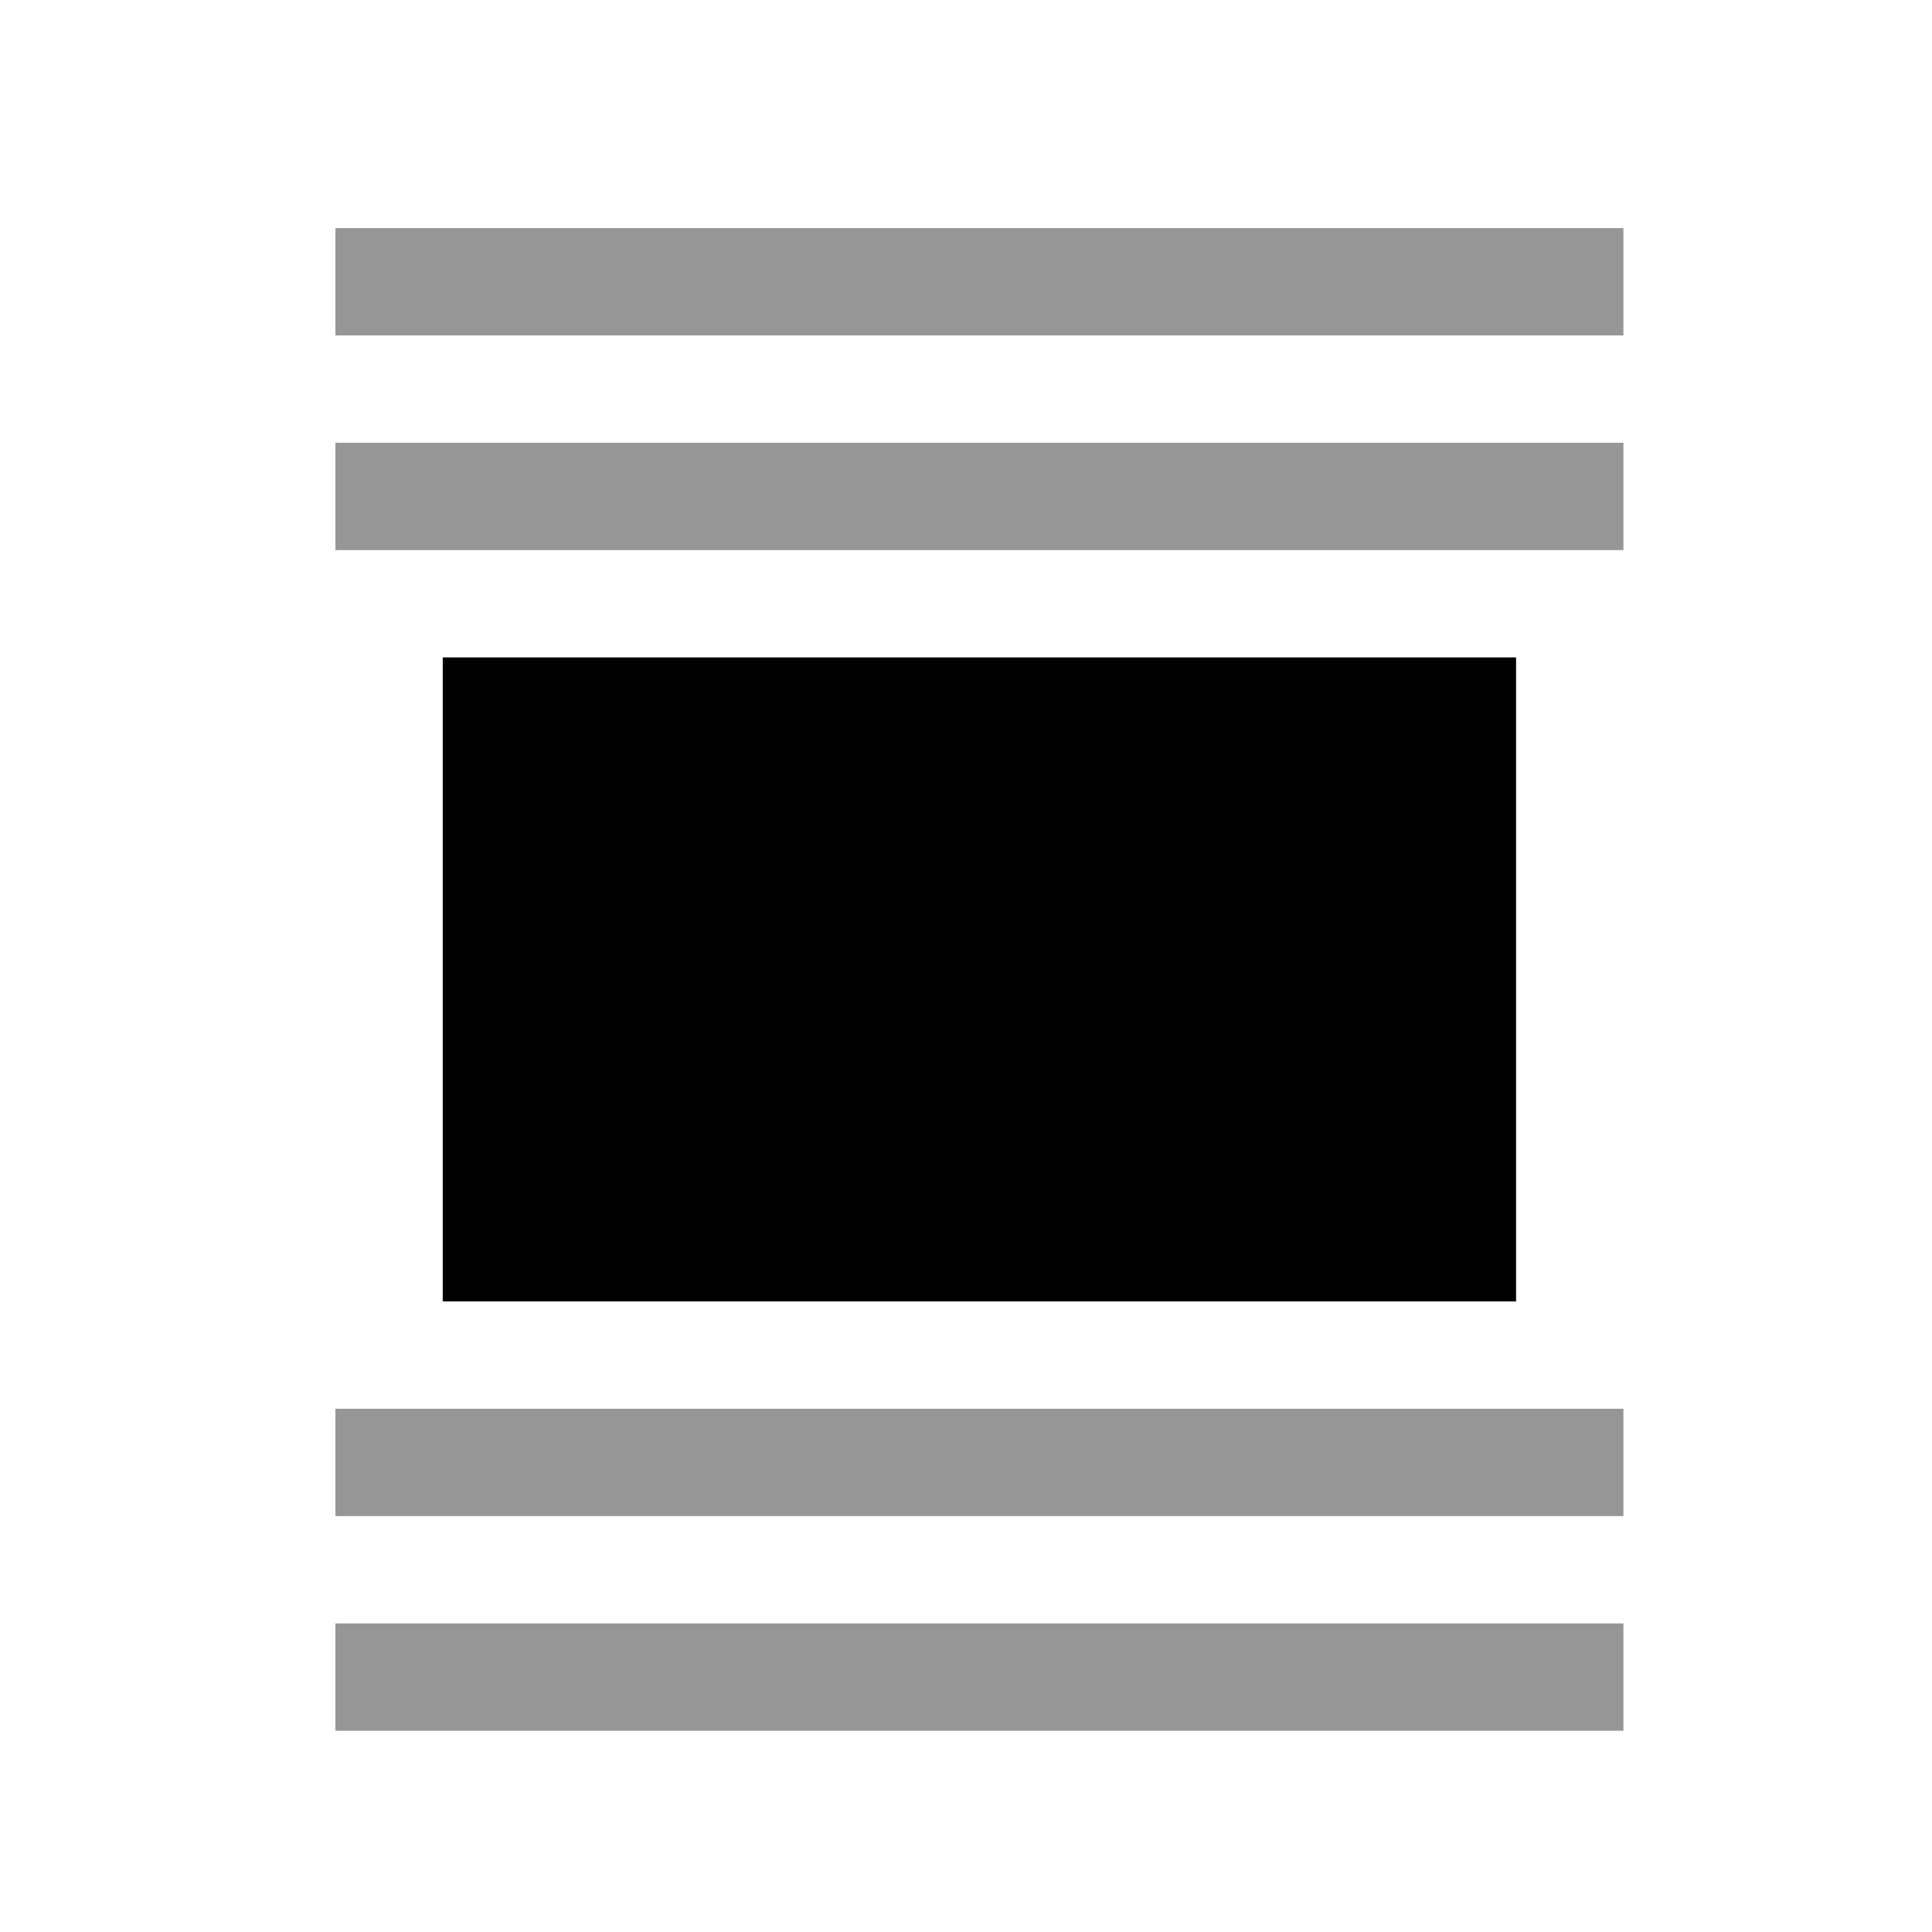
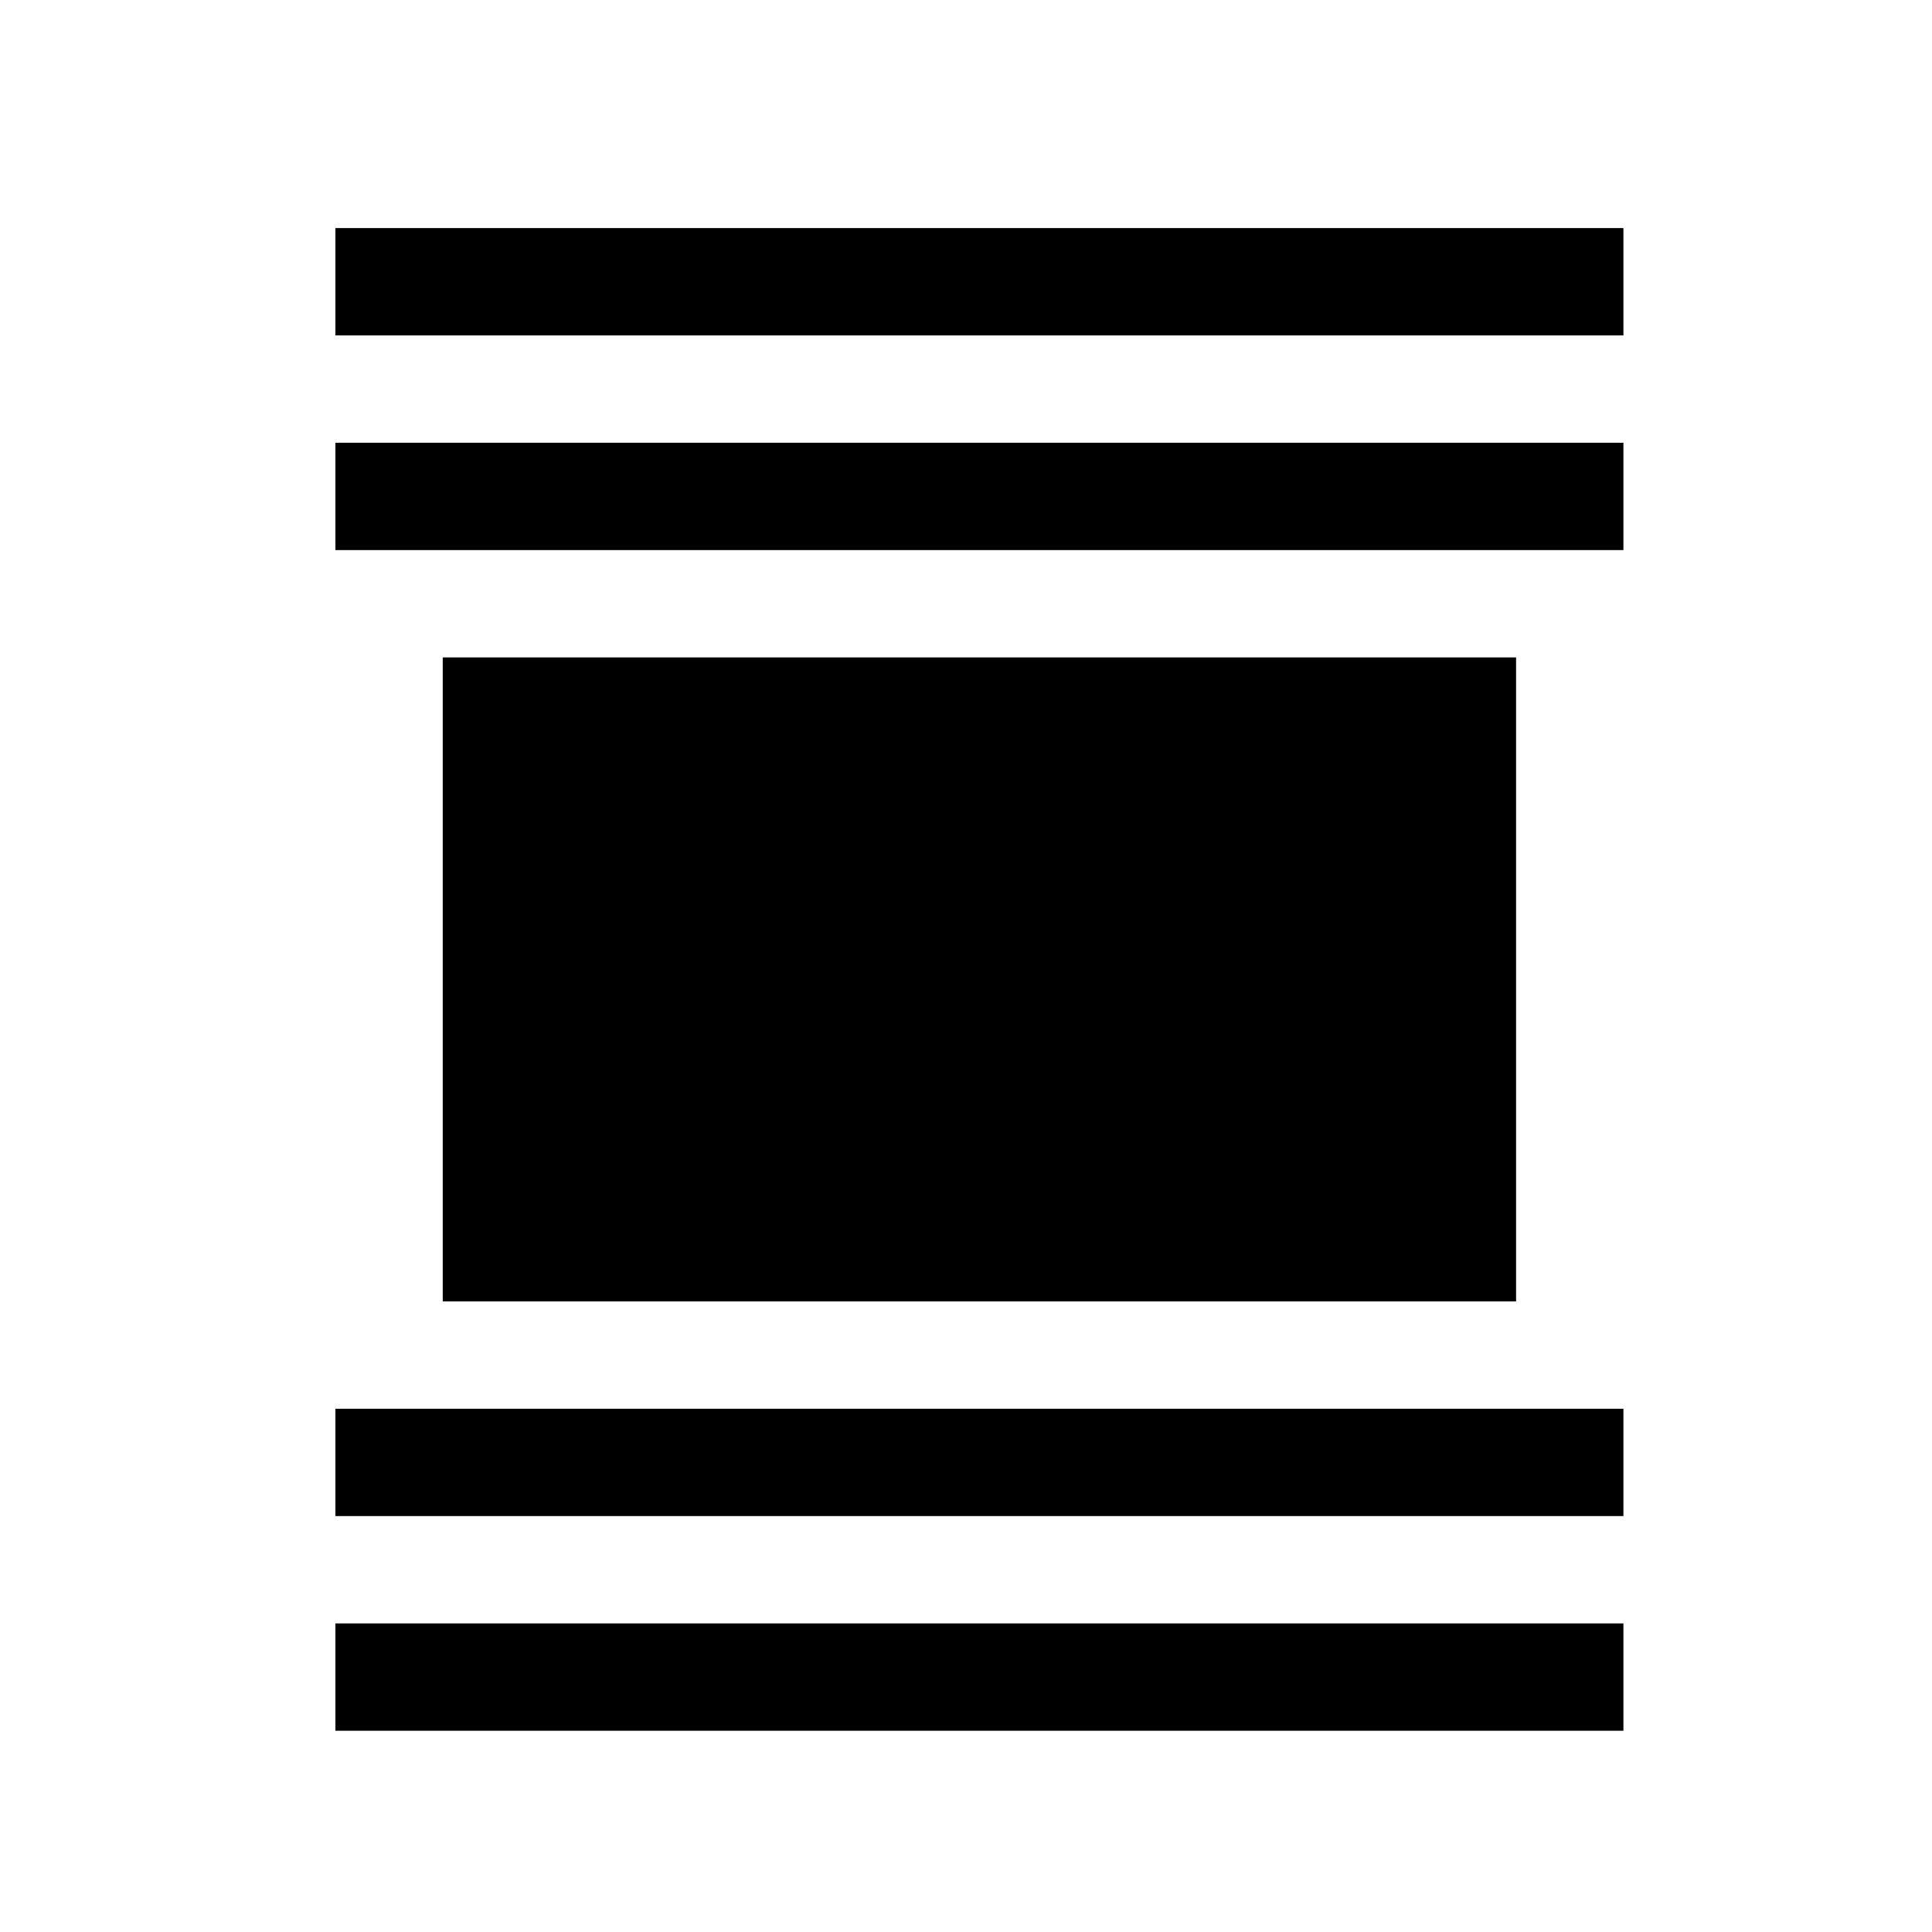
<svg xmlns="http://www.w3.org/2000/svg" version="1.1" viewBox="0 0 72 72" width="72" height="72">
  <g id="Layer1" name="Layer 1" opacity="1">
    <g id="Shape1">
      <path id="shapePath1" d="M16.5,24.5 L56.5,24.5 L56.5,48.5 L16.5,48.5 L16.5,24.5 Z" style="stroke:none;fill-rule:evenodd;fill:#000000;fill-opacity:1;" />
    </g>
    <g id="Shape2">
-       <path id="shapePath2" d="M12.5,8.5 L60.5,8.5 L60.5,12.5 L12.5,12.5 L12.5,8.5 Z" style="stroke:none;fill-rule:evenodd;fill:#969696;fill-opacity:1;" />
+       <path id="shapePath2" d="M12.5,8.5 L60.5,8.5 L60.5,12.5 L12.5,12.5 L12.5,8.5 Z" style="stroke:none;fill-rule:evenodd;fill:currentColor;fill-opacity:1;" />
    </g>
    <g id="Shape3">
-       <path id="shapePath3" d="M12.5,16.5 L60.5,16.5 L60.5,20.5 L12.5,20.5 L12.5,16.5 Z" style="stroke:none;fill-rule:evenodd;fill:#969696;fill-opacity:1;" />
+       <path id="shapePath3" d="M12.5,16.5 L60.5,16.5 L60.5,20.5 L12.5,20.5 L12.5,16.5 Z" style="stroke:none;fill-rule:evenodd;fill:currentColor;fill-opacity:1;" />
    </g>
    <g id="Shape4">
-       <path id="shapePath4" d="M12.5,52.5 L60.5,52.5 L60.5,56.5 L12.5,56.5 L12.5,52.5 Z" style="stroke:none;fill-rule:evenodd;fill:#969696;fill-opacity:1;" />
+       <path id="shapePath4" d="M12.5,52.5 L60.5,52.5 L60.5,56.5 L12.5,56.5 L12.5,52.5 Z" style="stroke:none;fill-rule:evenodd;fill:currentColor;fill-opacity:1;" />
    </g>
    <g id="Shape5">
-       <path id="shapePath5" d="M12.5,60.5 L60.5,60.5 L60.5,64.5 L12.5,64.5 L12.5,60.5 Z" style="stroke:none;fill-rule:evenodd;fill:#969696;fill-opacity:1;" />
+       <path id="shapePath5" d="M12.5,60.5 L60.5,60.5 L60.5,64.5 L12.5,64.5 L12.5,60.5 Z" style="stroke:none;fill-rule:evenodd;fill:currentColor;fill-opacity:1;" />
    </g>
  </g>
</svg>
